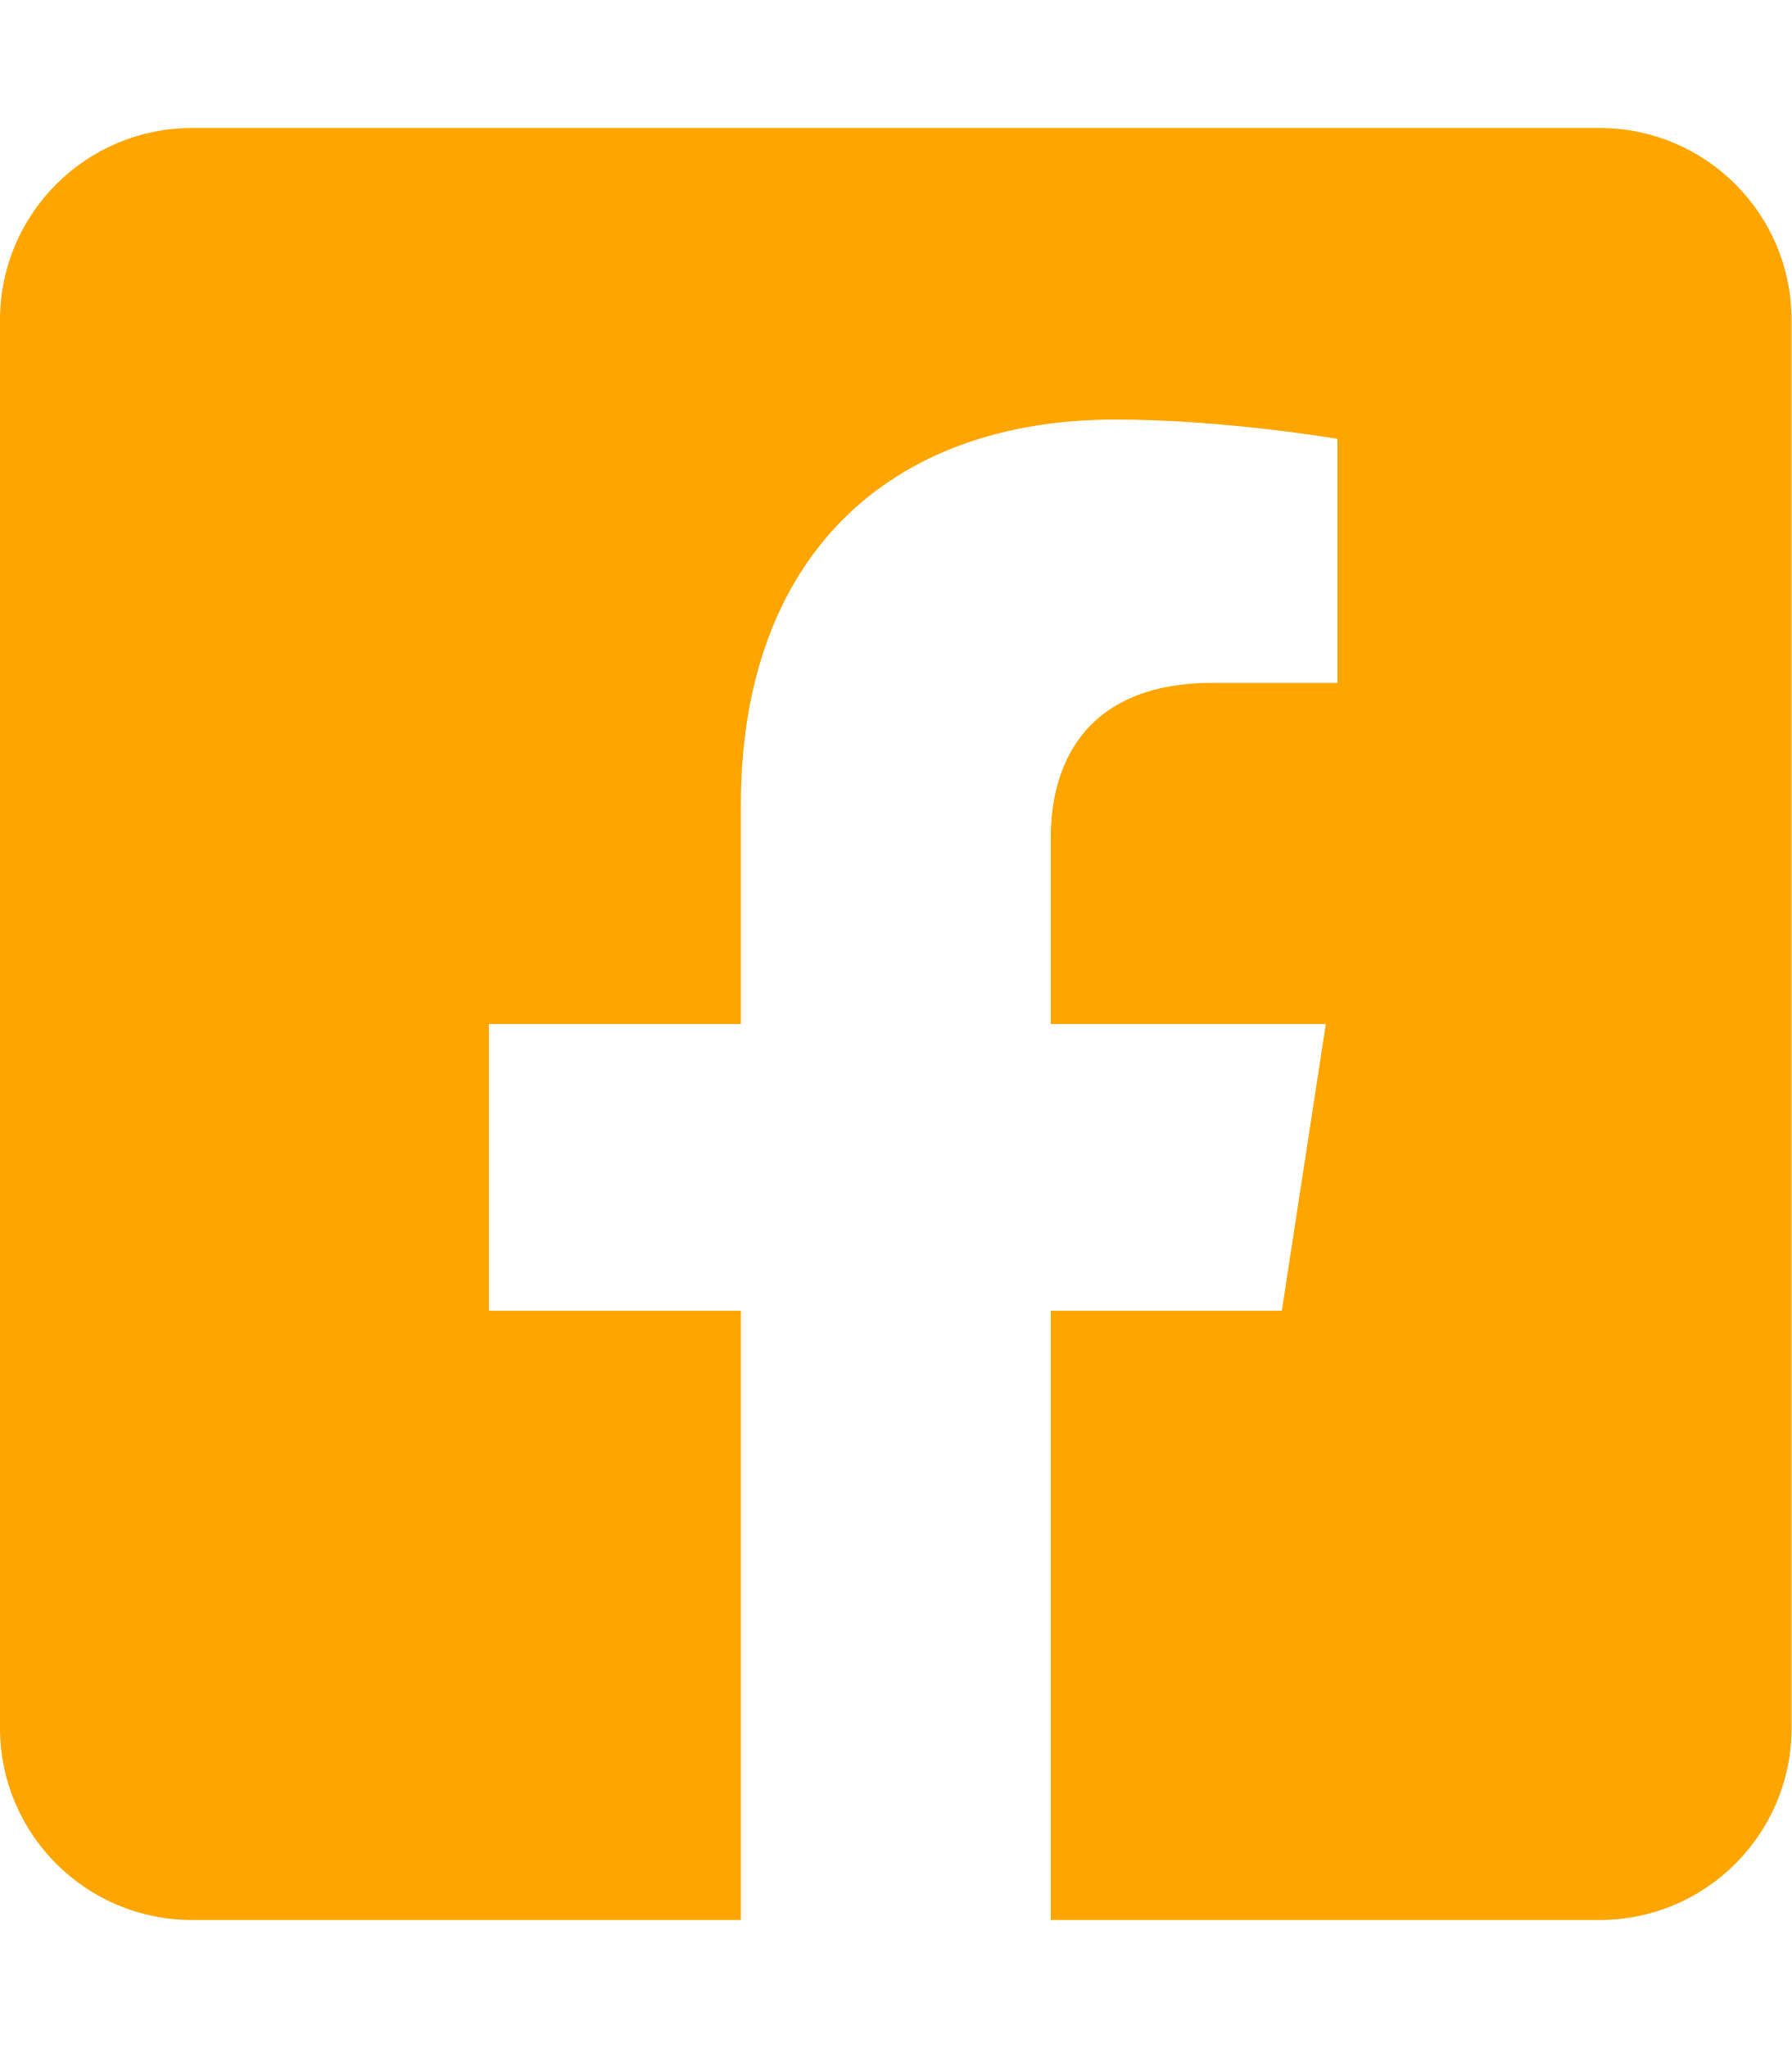
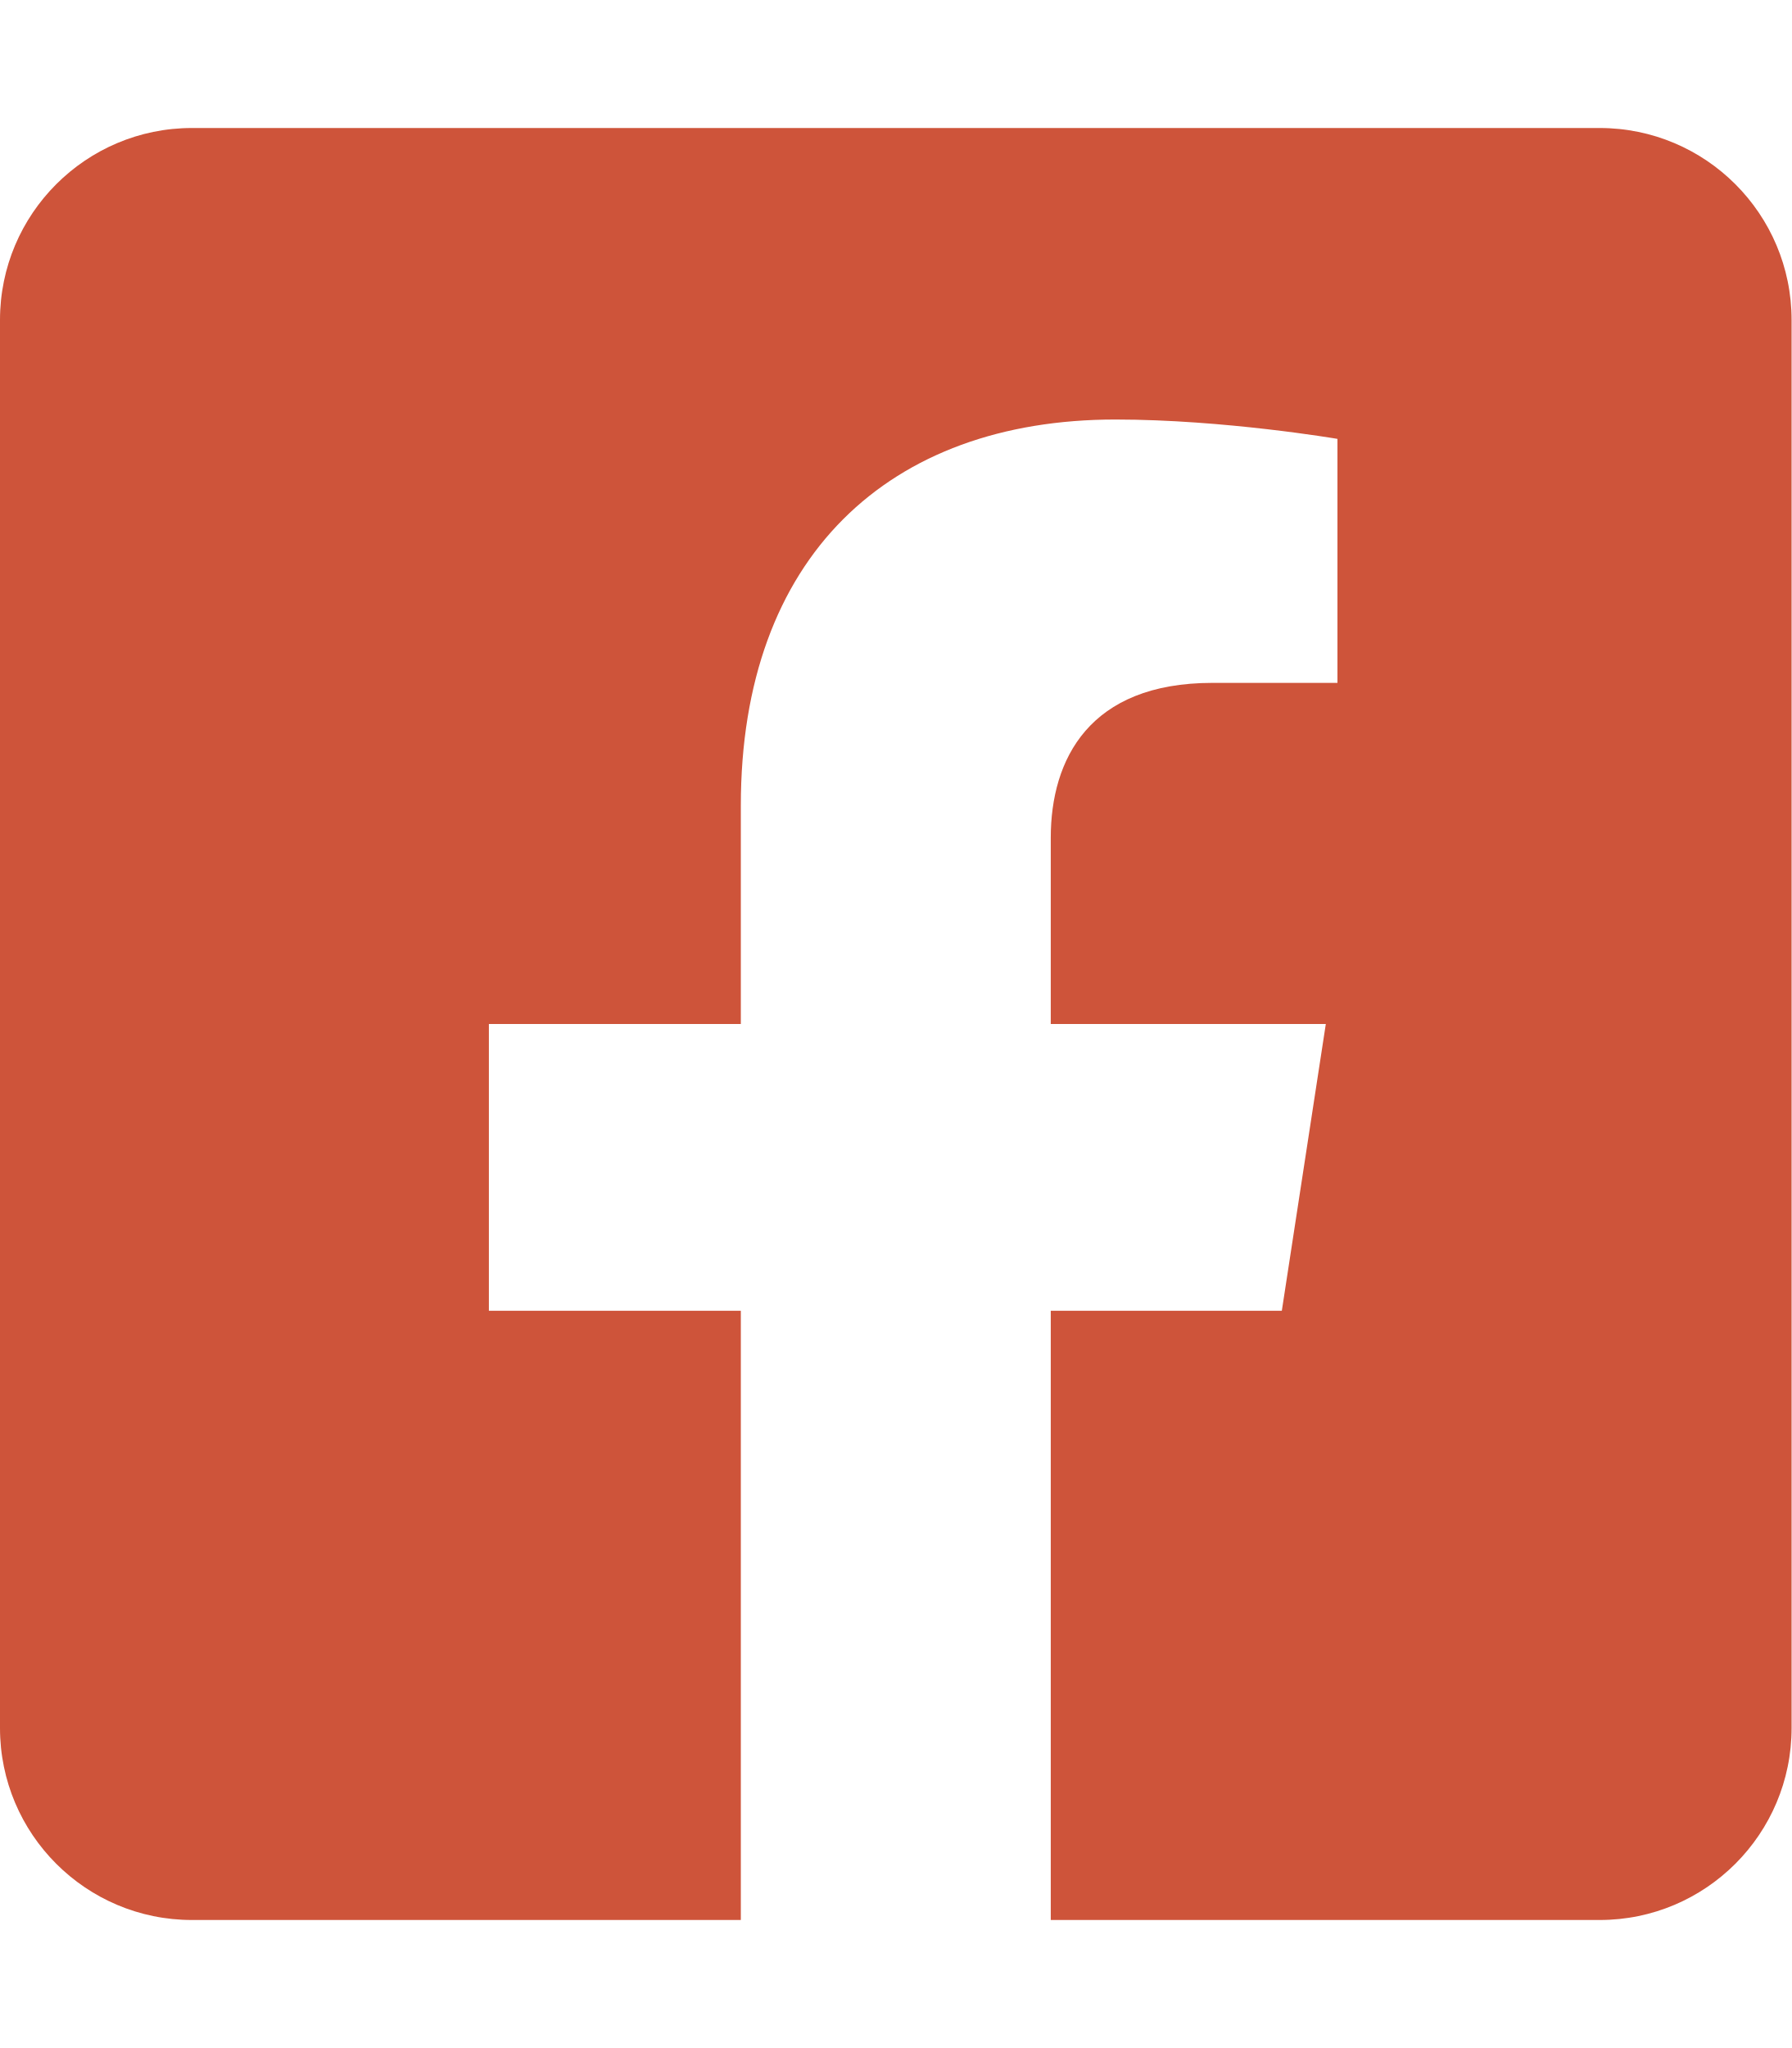
<svg xmlns="http://www.w3.org/2000/svg" aria-hidden="true" focusable="false" data-prefix="fab" data-icon="facebook-square" class="svg-inline--fa fa-facebook-square fa-w-14" role="img" viewBox="0 0 448 512">
-   <path fill="orange" d="M400 32H48A48 48 0 0 0 0 80v352a48 48 0 0 0 48 48h137.25V327.69h-63V256h63v-54.64c0-62.15 37-96.48 93.67-96.48 27.14 0 55.52 4.84 55.52 4.84v61h-31.27c-30.81 0-40.42 19.12-40.42 38.73V256h68.78l-11 71.69h-57.78V480H400a48 48 0 0 0 48-48V80a48 48 0 0 0-48-48z" />
+   <path fill="#CE543A" d="M400 32H48A48 48 0 0 0 0 80v352a48 48 0 0 0 48 48h137.25V327.69h-63V256h63v-54.64c0-62.15 37-96.48 93.67-96.48 27.14 0 55.52 4.84 55.52 4.84v61h-31.27c-30.81 0-40.42 19.12-40.42 38.73V256h68.78l-11 71.69h-57.78V480H400a48 48 0 0 0 48-48V80a48 48 0 0 0-48-48z" />
</svg>
